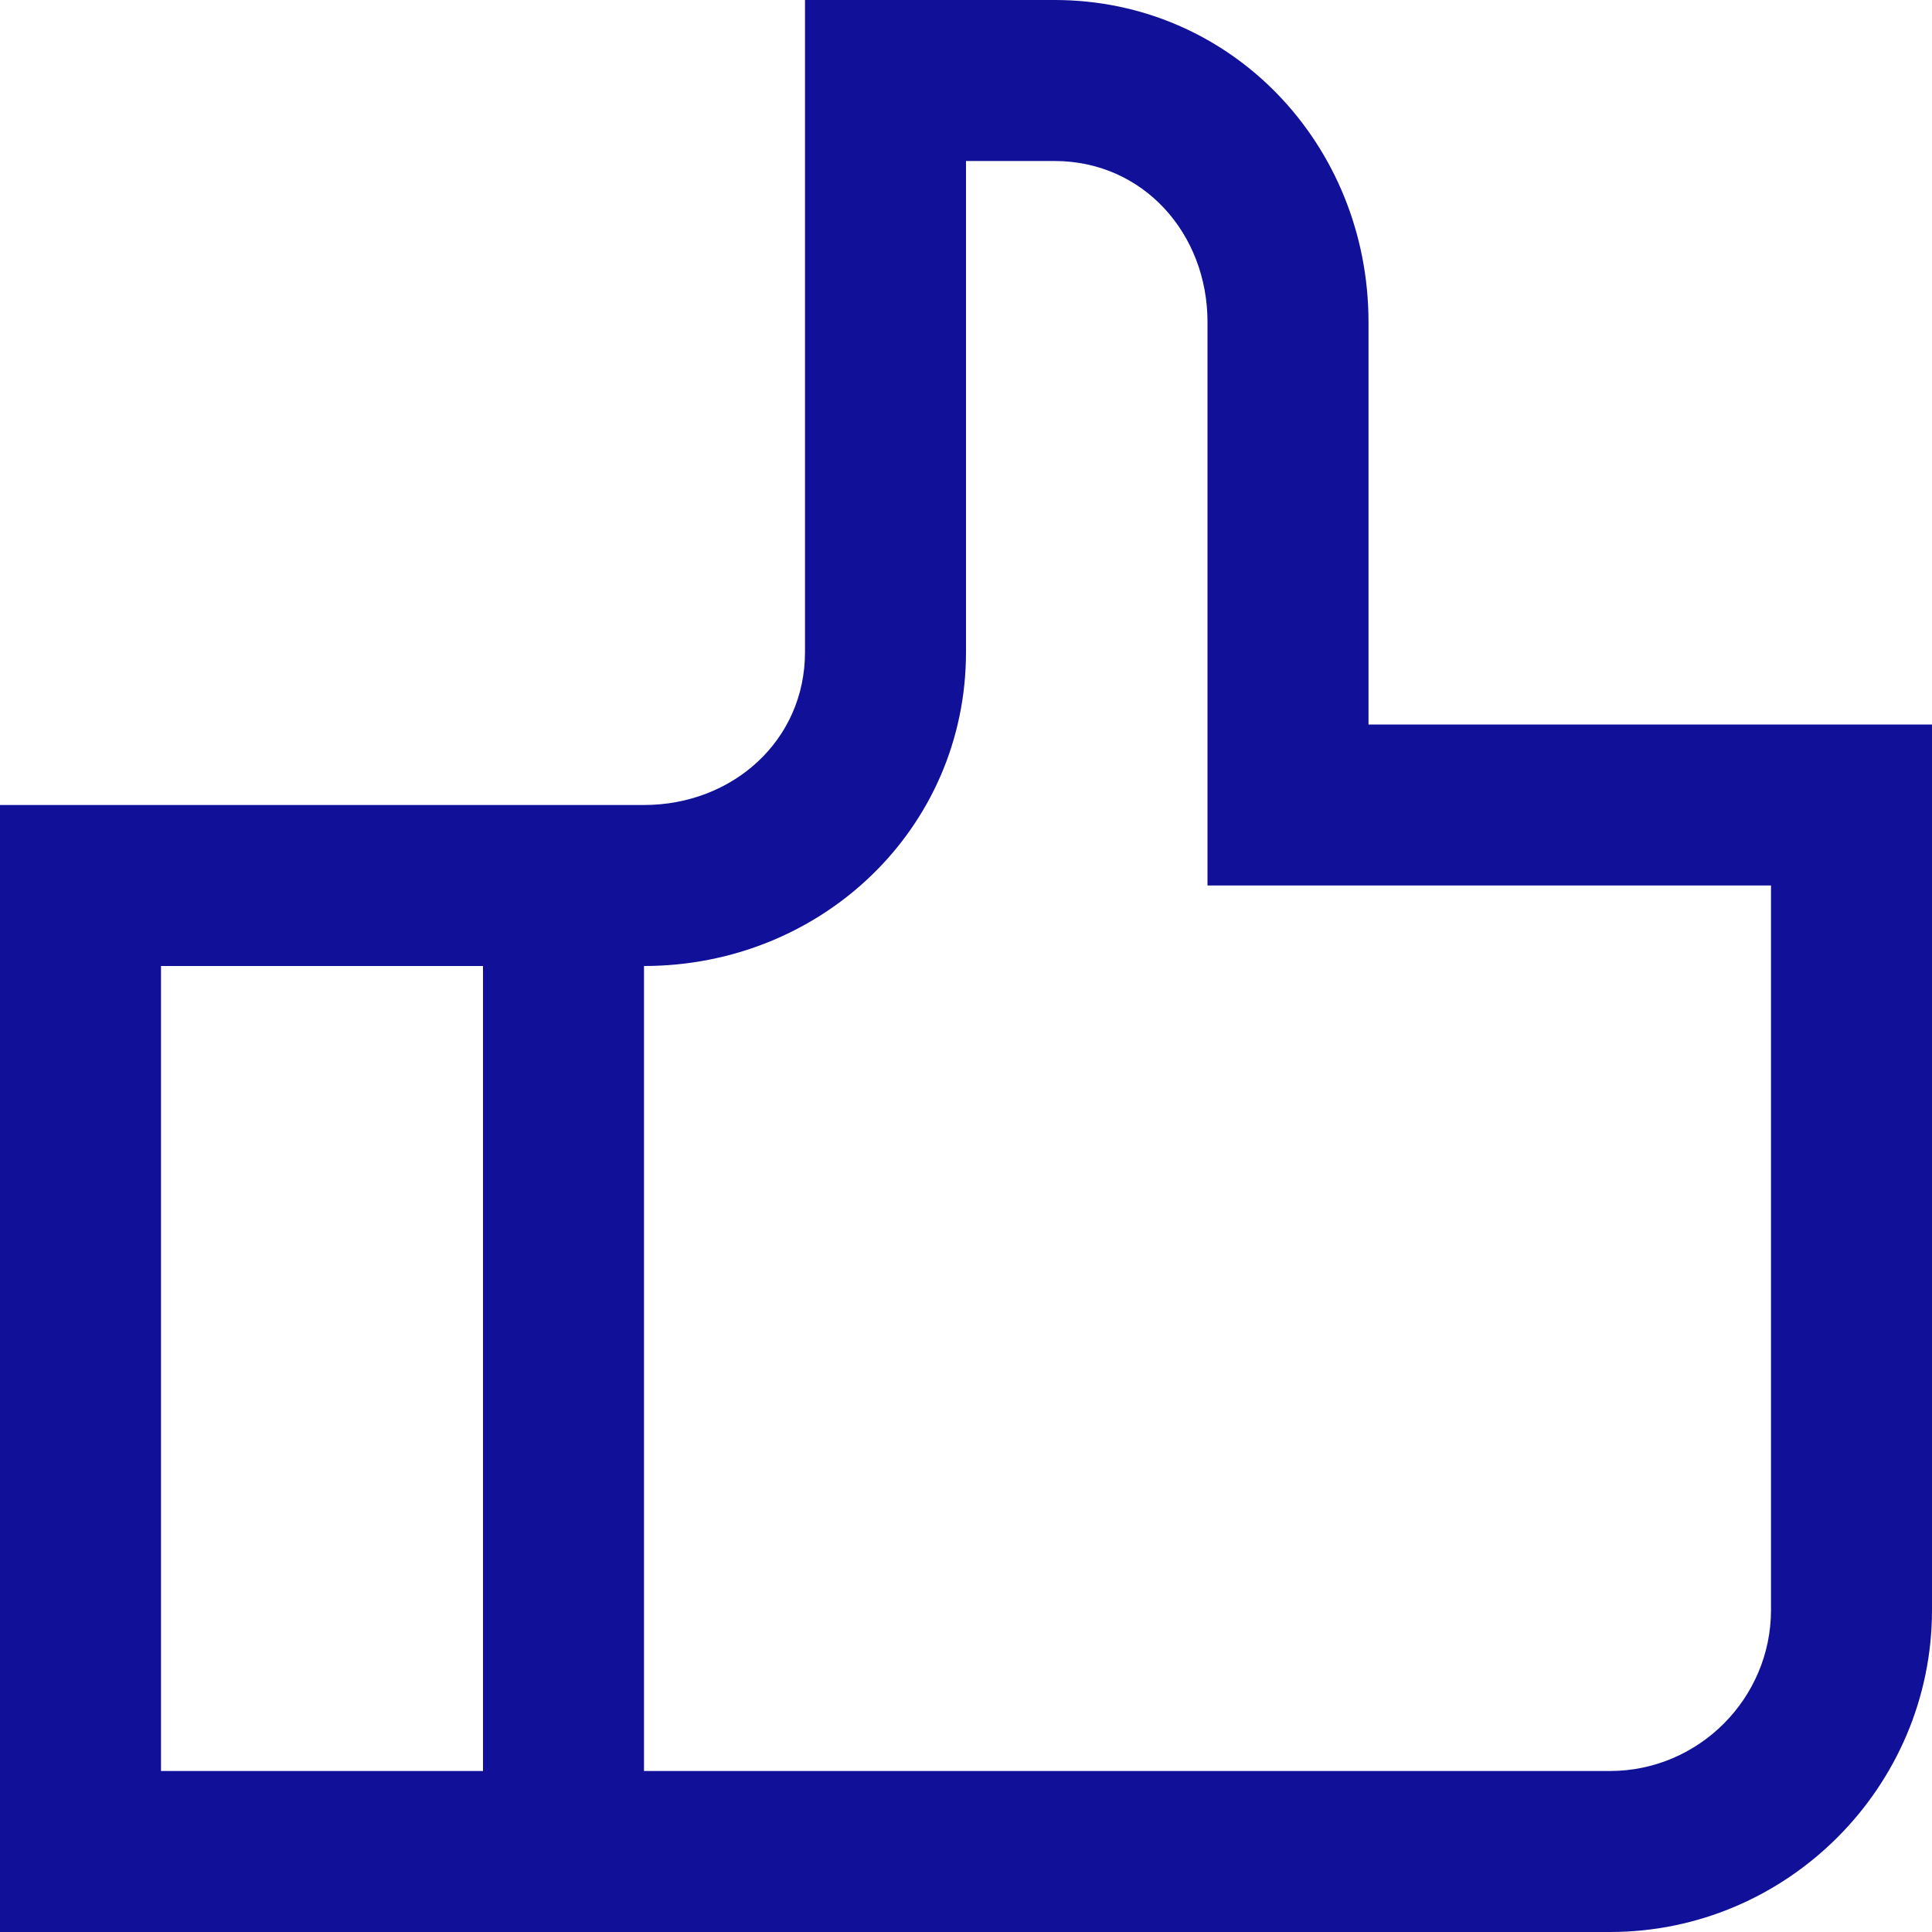
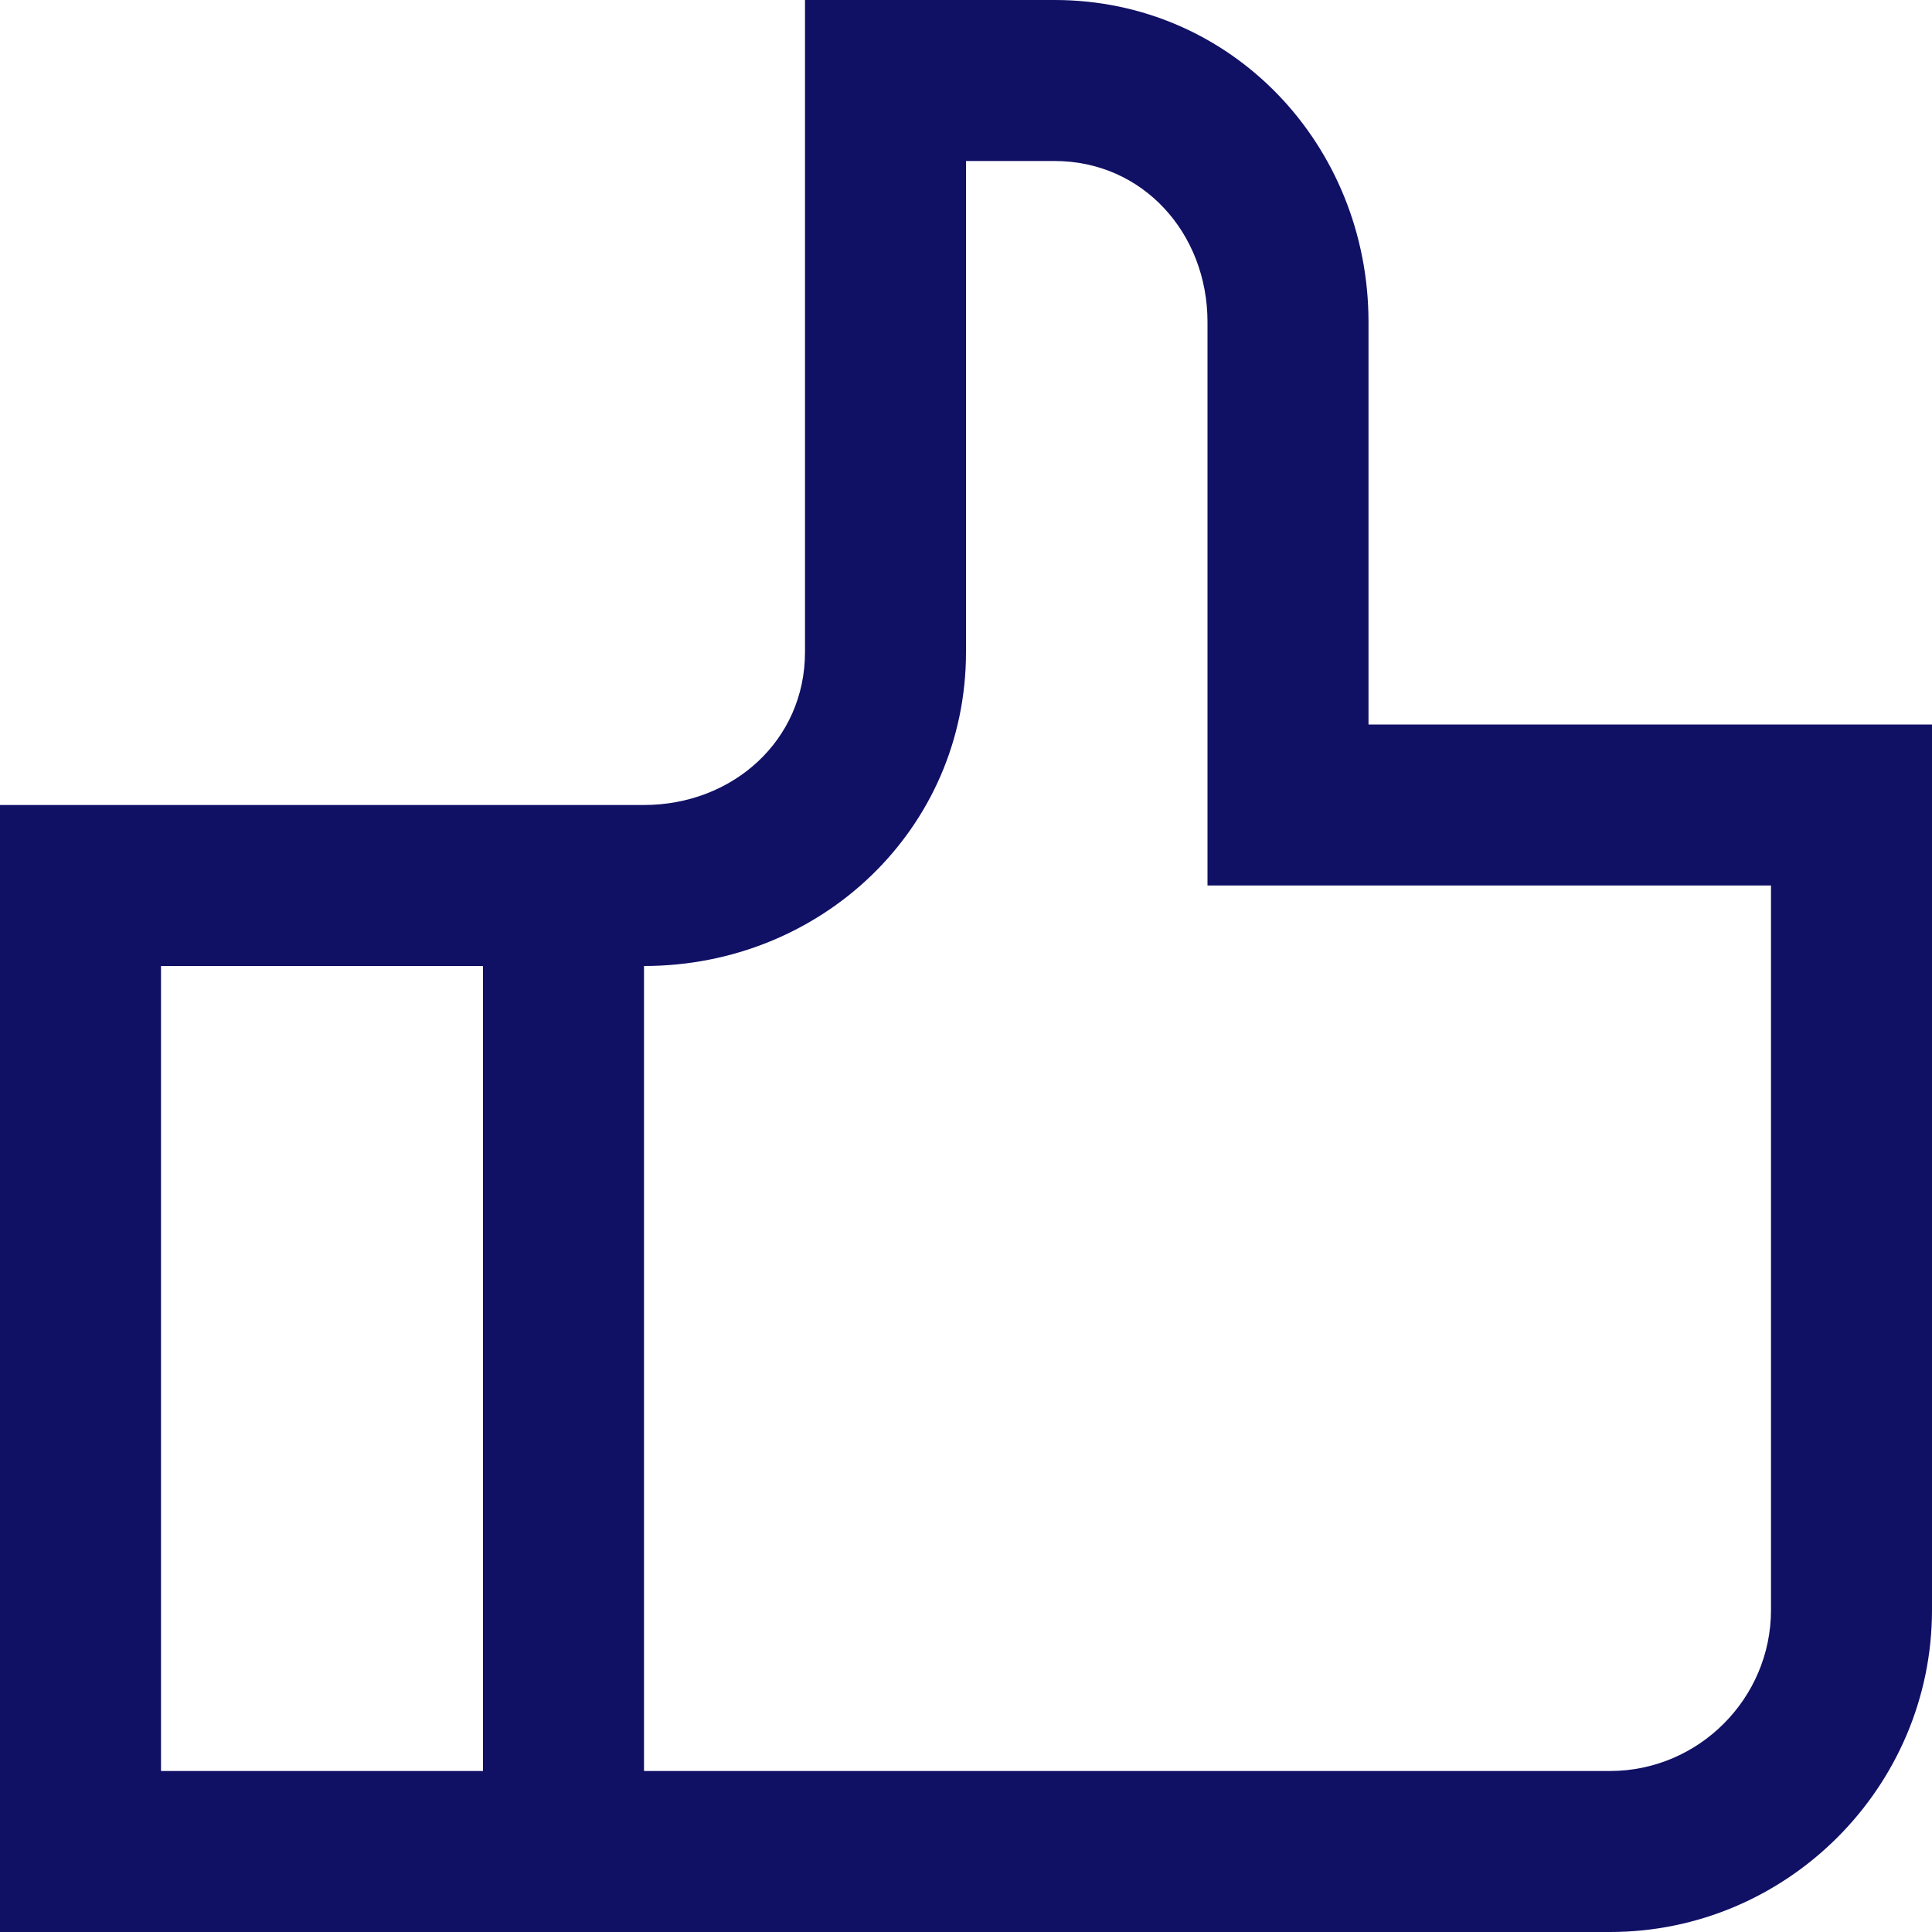
- <svg xmlns="http://www.w3.org/2000/svg" fill="#101099" height="800px" width="800px" version="1.1" id="XMLID_242_" viewBox="0 0 24 24" xml:space="preserve">
+ <svg xmlns="http://www.w3.org/2000/svg" fill="#101065" height="800px" width="800px" version="1.1" id="XMLID_242_" viewBox="0 0 24 24" xml:space="preserve">
  <g id="like">
    <g>
      <path d="M20,24H0V10h8c1.1,0,2-0.8,2-1.9V0h3.1C15.3,0,17,1.8,17,4v5h7v11C24,22.2,22.2,24,20,24z M8,22h12c1.1,0,2-0.9,2-2v-9h-7    V4c0-1.1-0.8-2-1.9-2H12v6.1c0,2.2-1.8,3.9-4,3.9V22z M2,22h4V12H2V22z" />
    </g>
  </g>
</svg>
